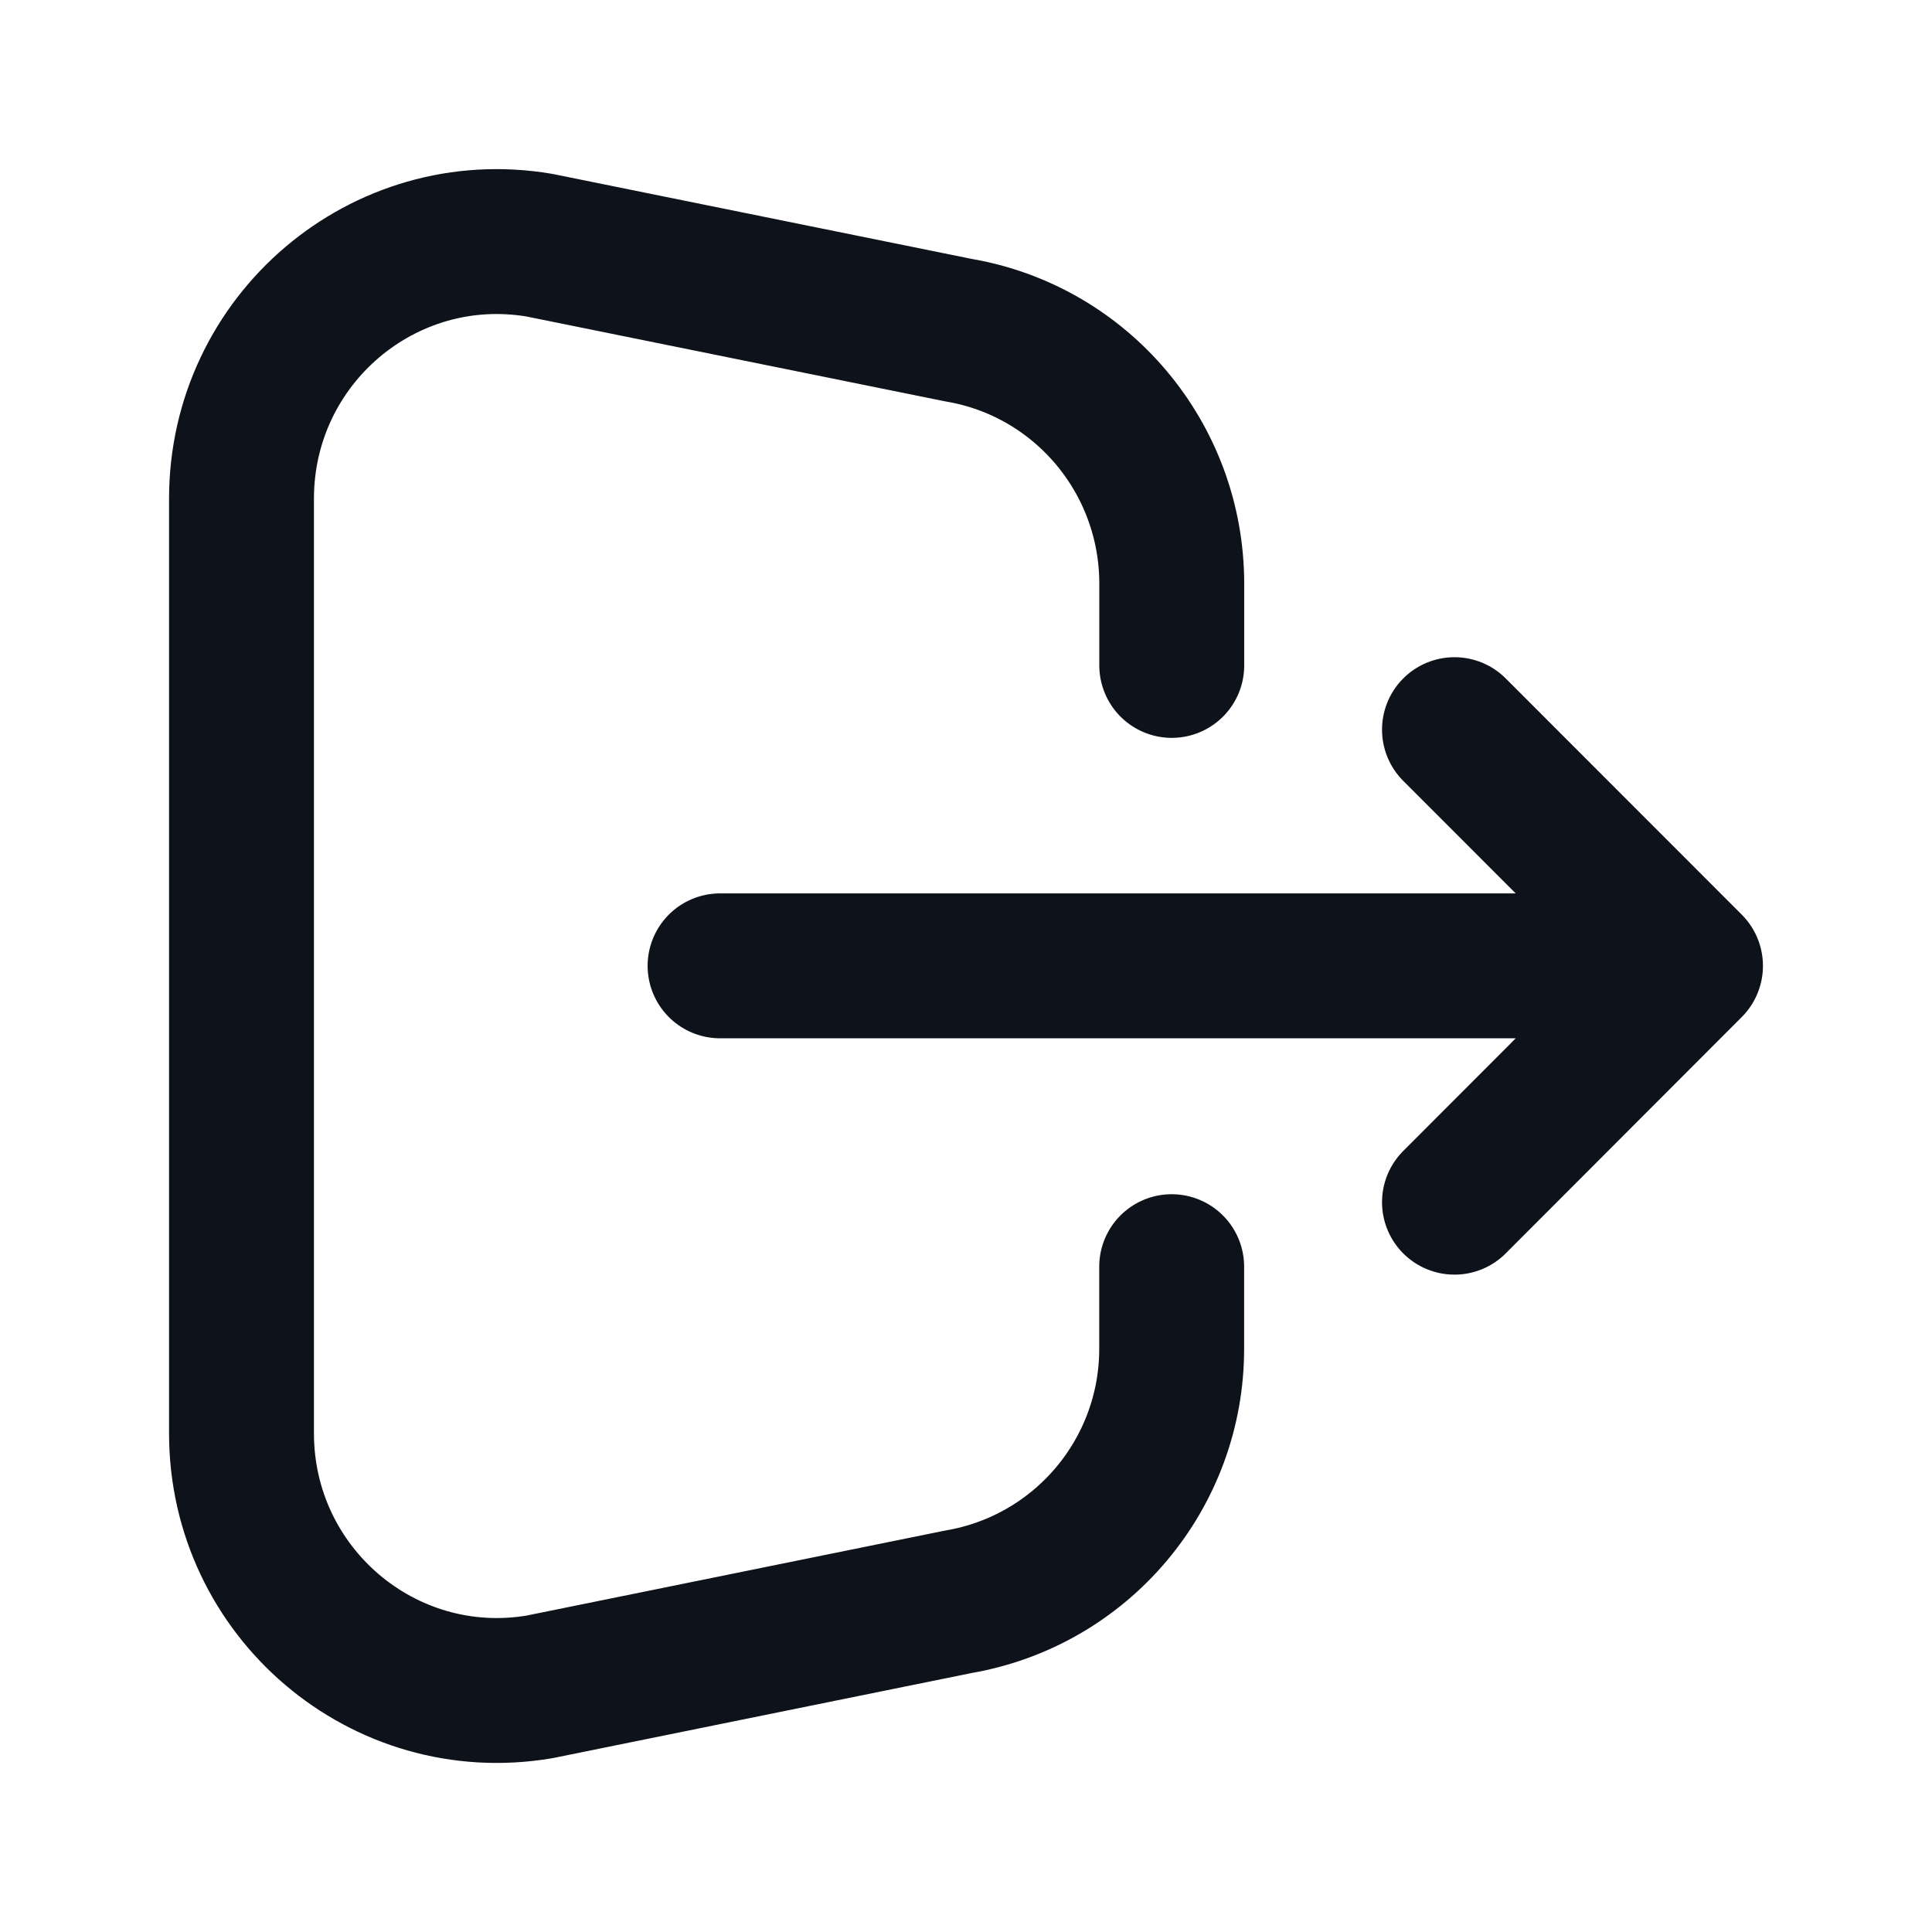
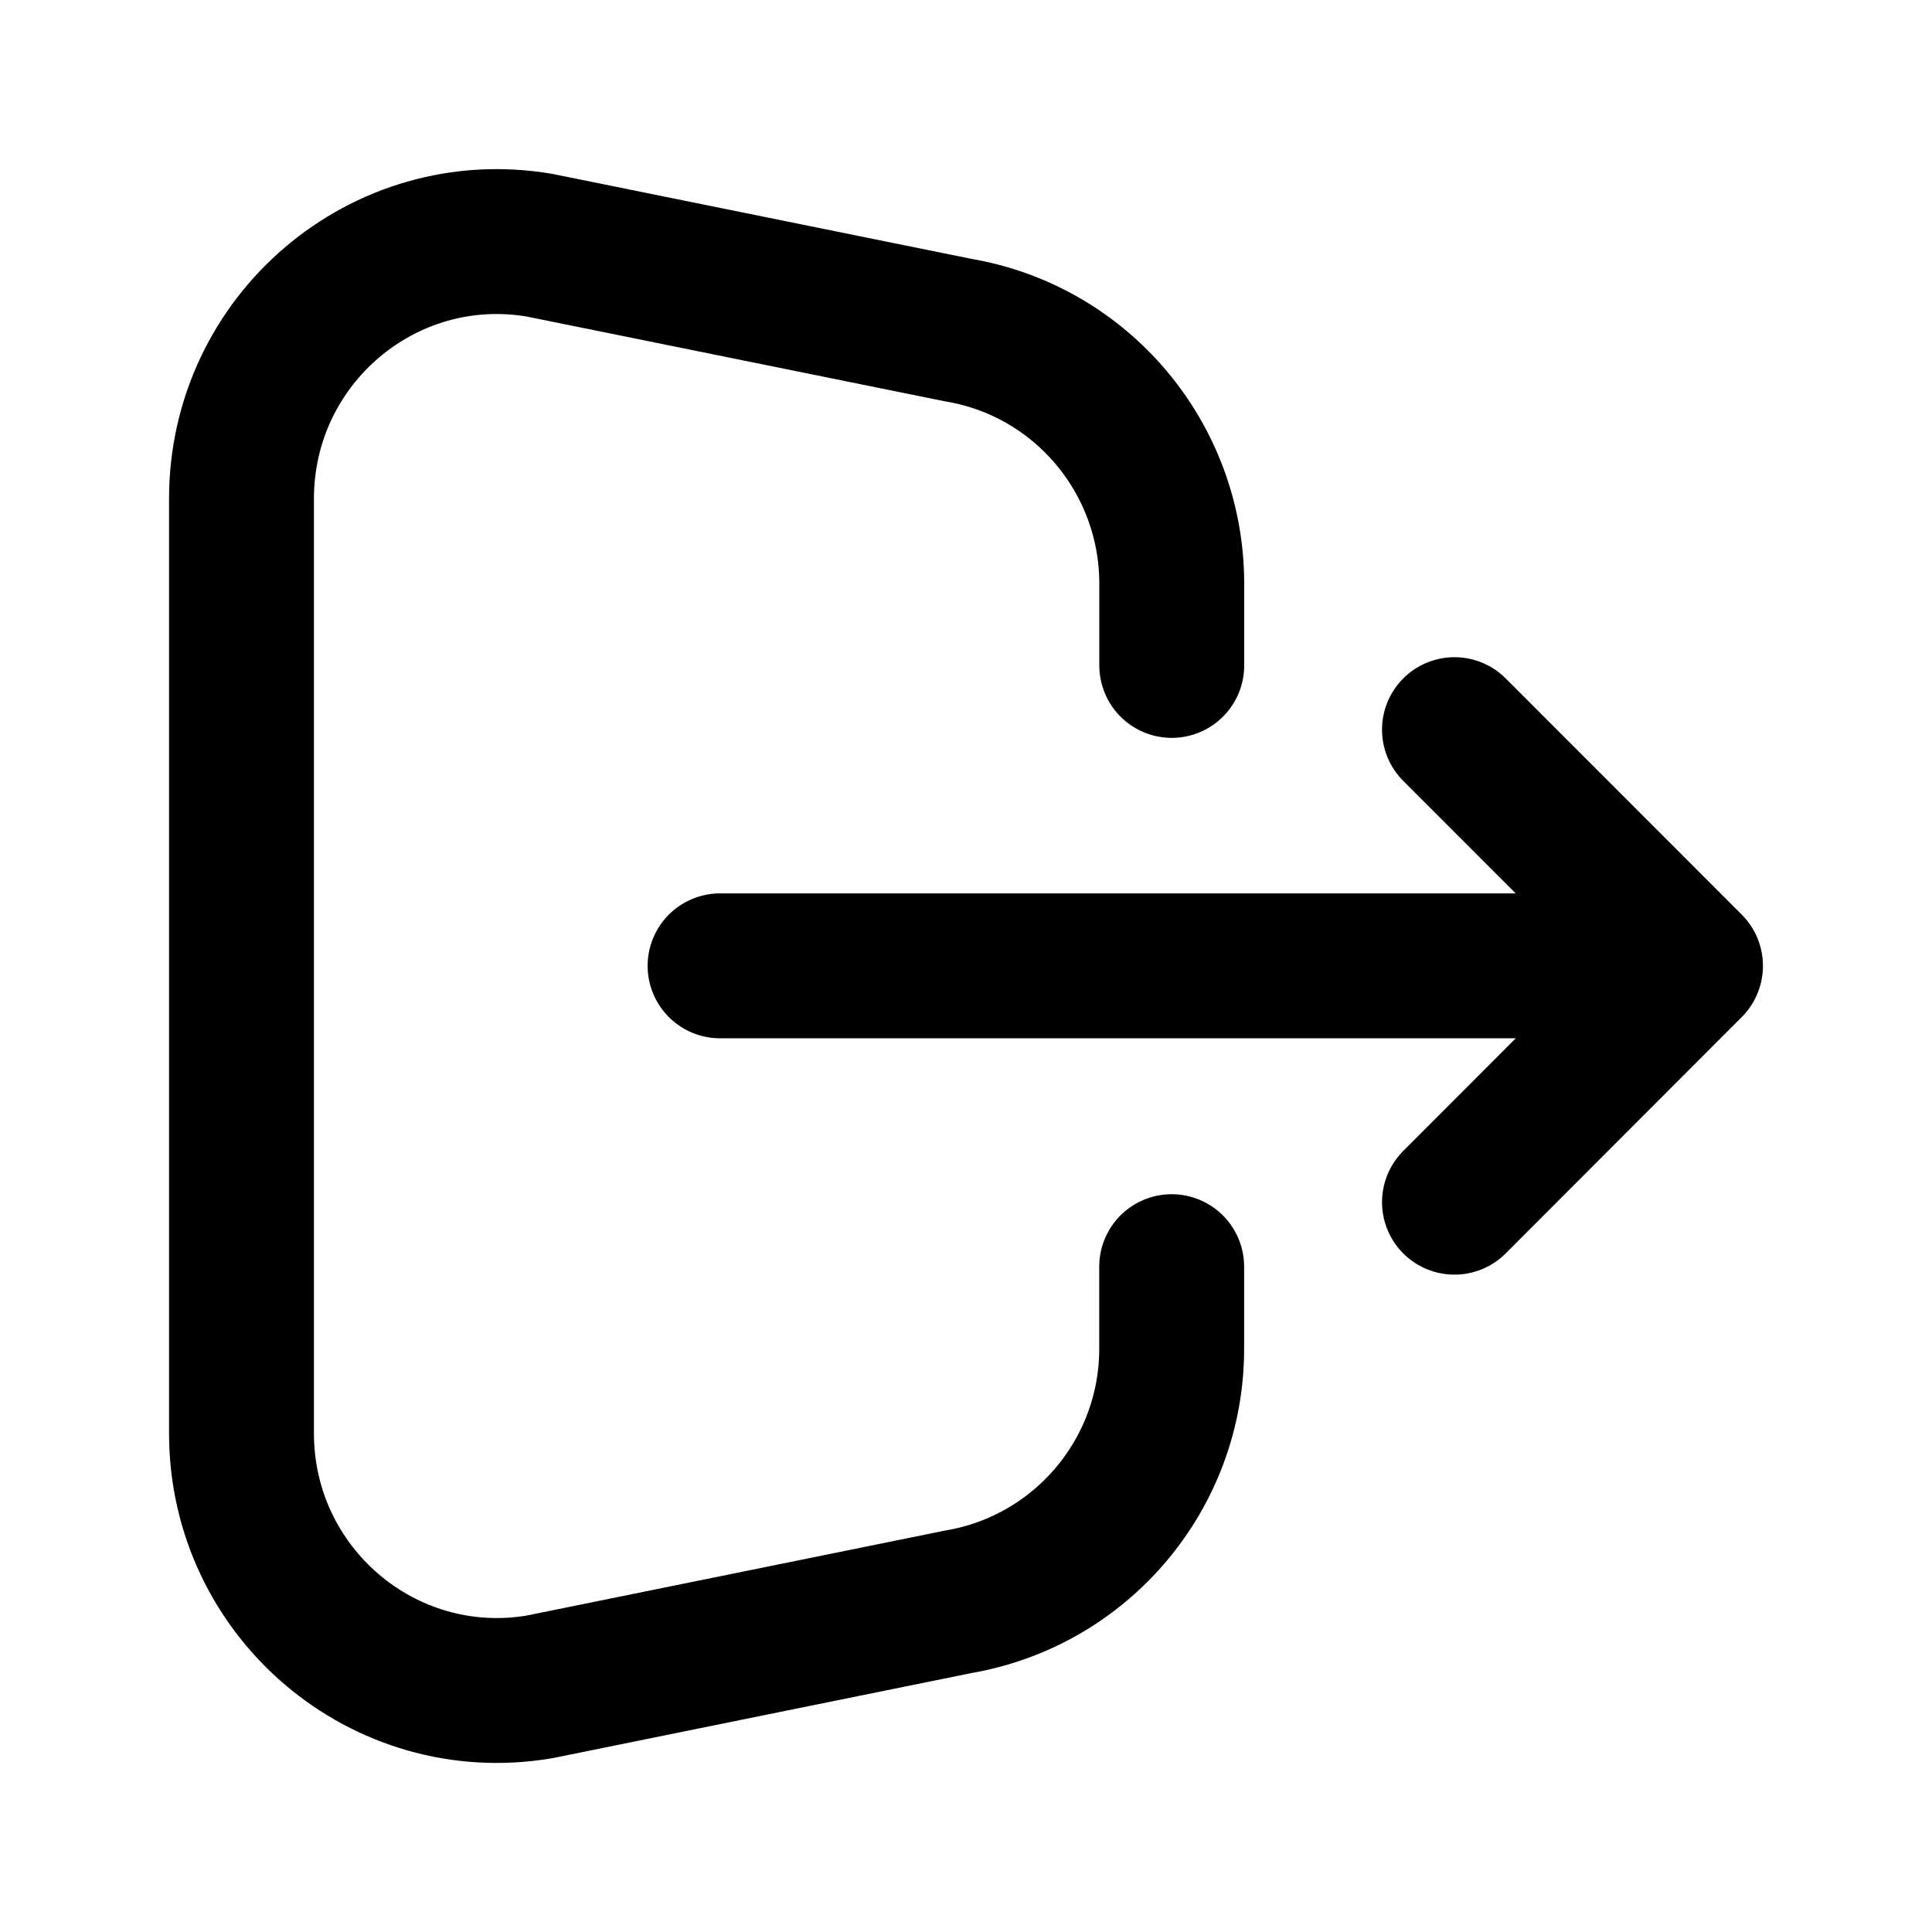
<svg xmlns="http://www.w3.org/2000/svg" width="24" height="24" fill="none" viewBox="0 0 24 24">
-   <path stroke="#0E121B" stroke-linecap="round" stroke-linejoin="round" stroke-width="1.8" d="M21 11.998H8.945m12.055 0-2.932-2.934M21 11.998l-2.932 2.936M14.556 8.266V7.251c0-1.56-1.121-2.891-2.651-3.15L6.702 3.046C4.765 2.718 3 4.219 3 6.195v11.61c0 1.976 1.765 3.477 3.702 3.15l5.203-1.057a3.188 3.188 0 0 0 2.65-3.149v-1.014" />
+   <path stroke="currentColor" stroke-linecap="round" stroke-linejoin="round" stroke-width="1.8" d="M21 11.998H8.945m12.055 0-2.932-2.934M21 11.998l-2.932 2.936M14.556 8.266V7.251c0-1.56-1.121-2.891-2.651-3.15L6.702 3.046C4.765 2.718 3 4.219 3 6.195v11.61c0 1.976 1.765 3.477 3.702 3.15l5.203-1.057a3.188 3.188 0 0 0 2.65-3.149v-1.014" />
</svg>
